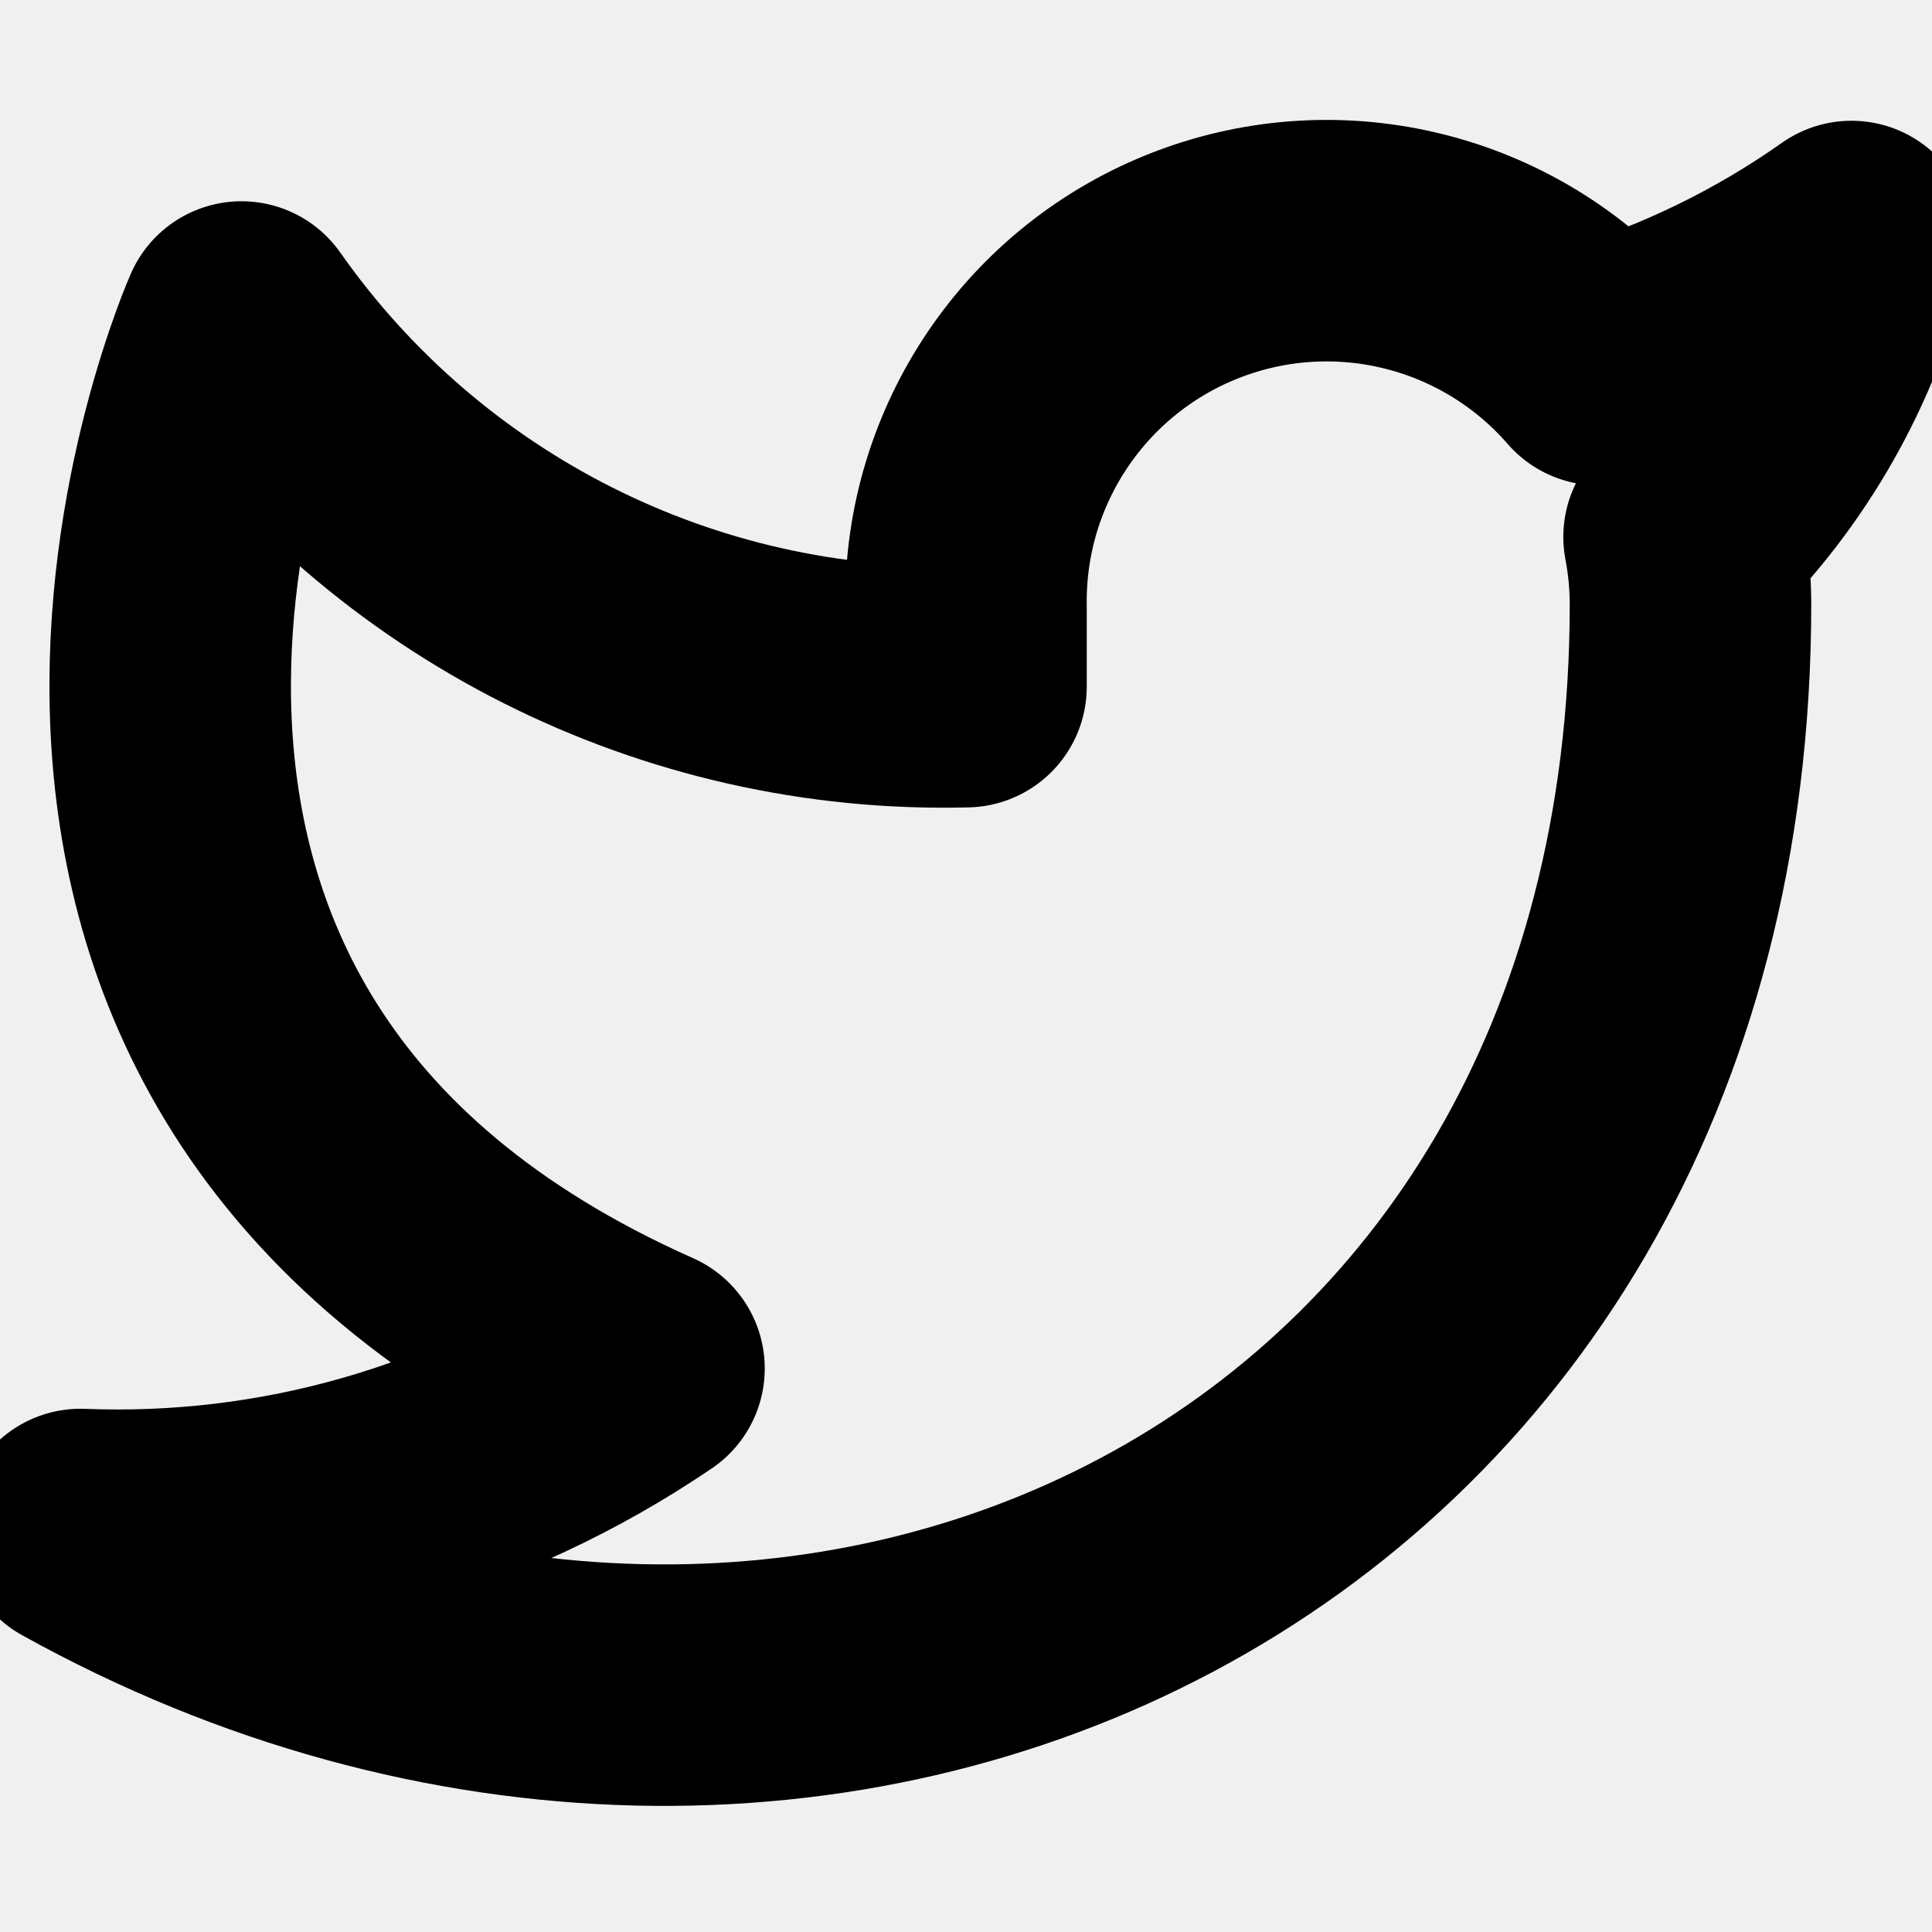
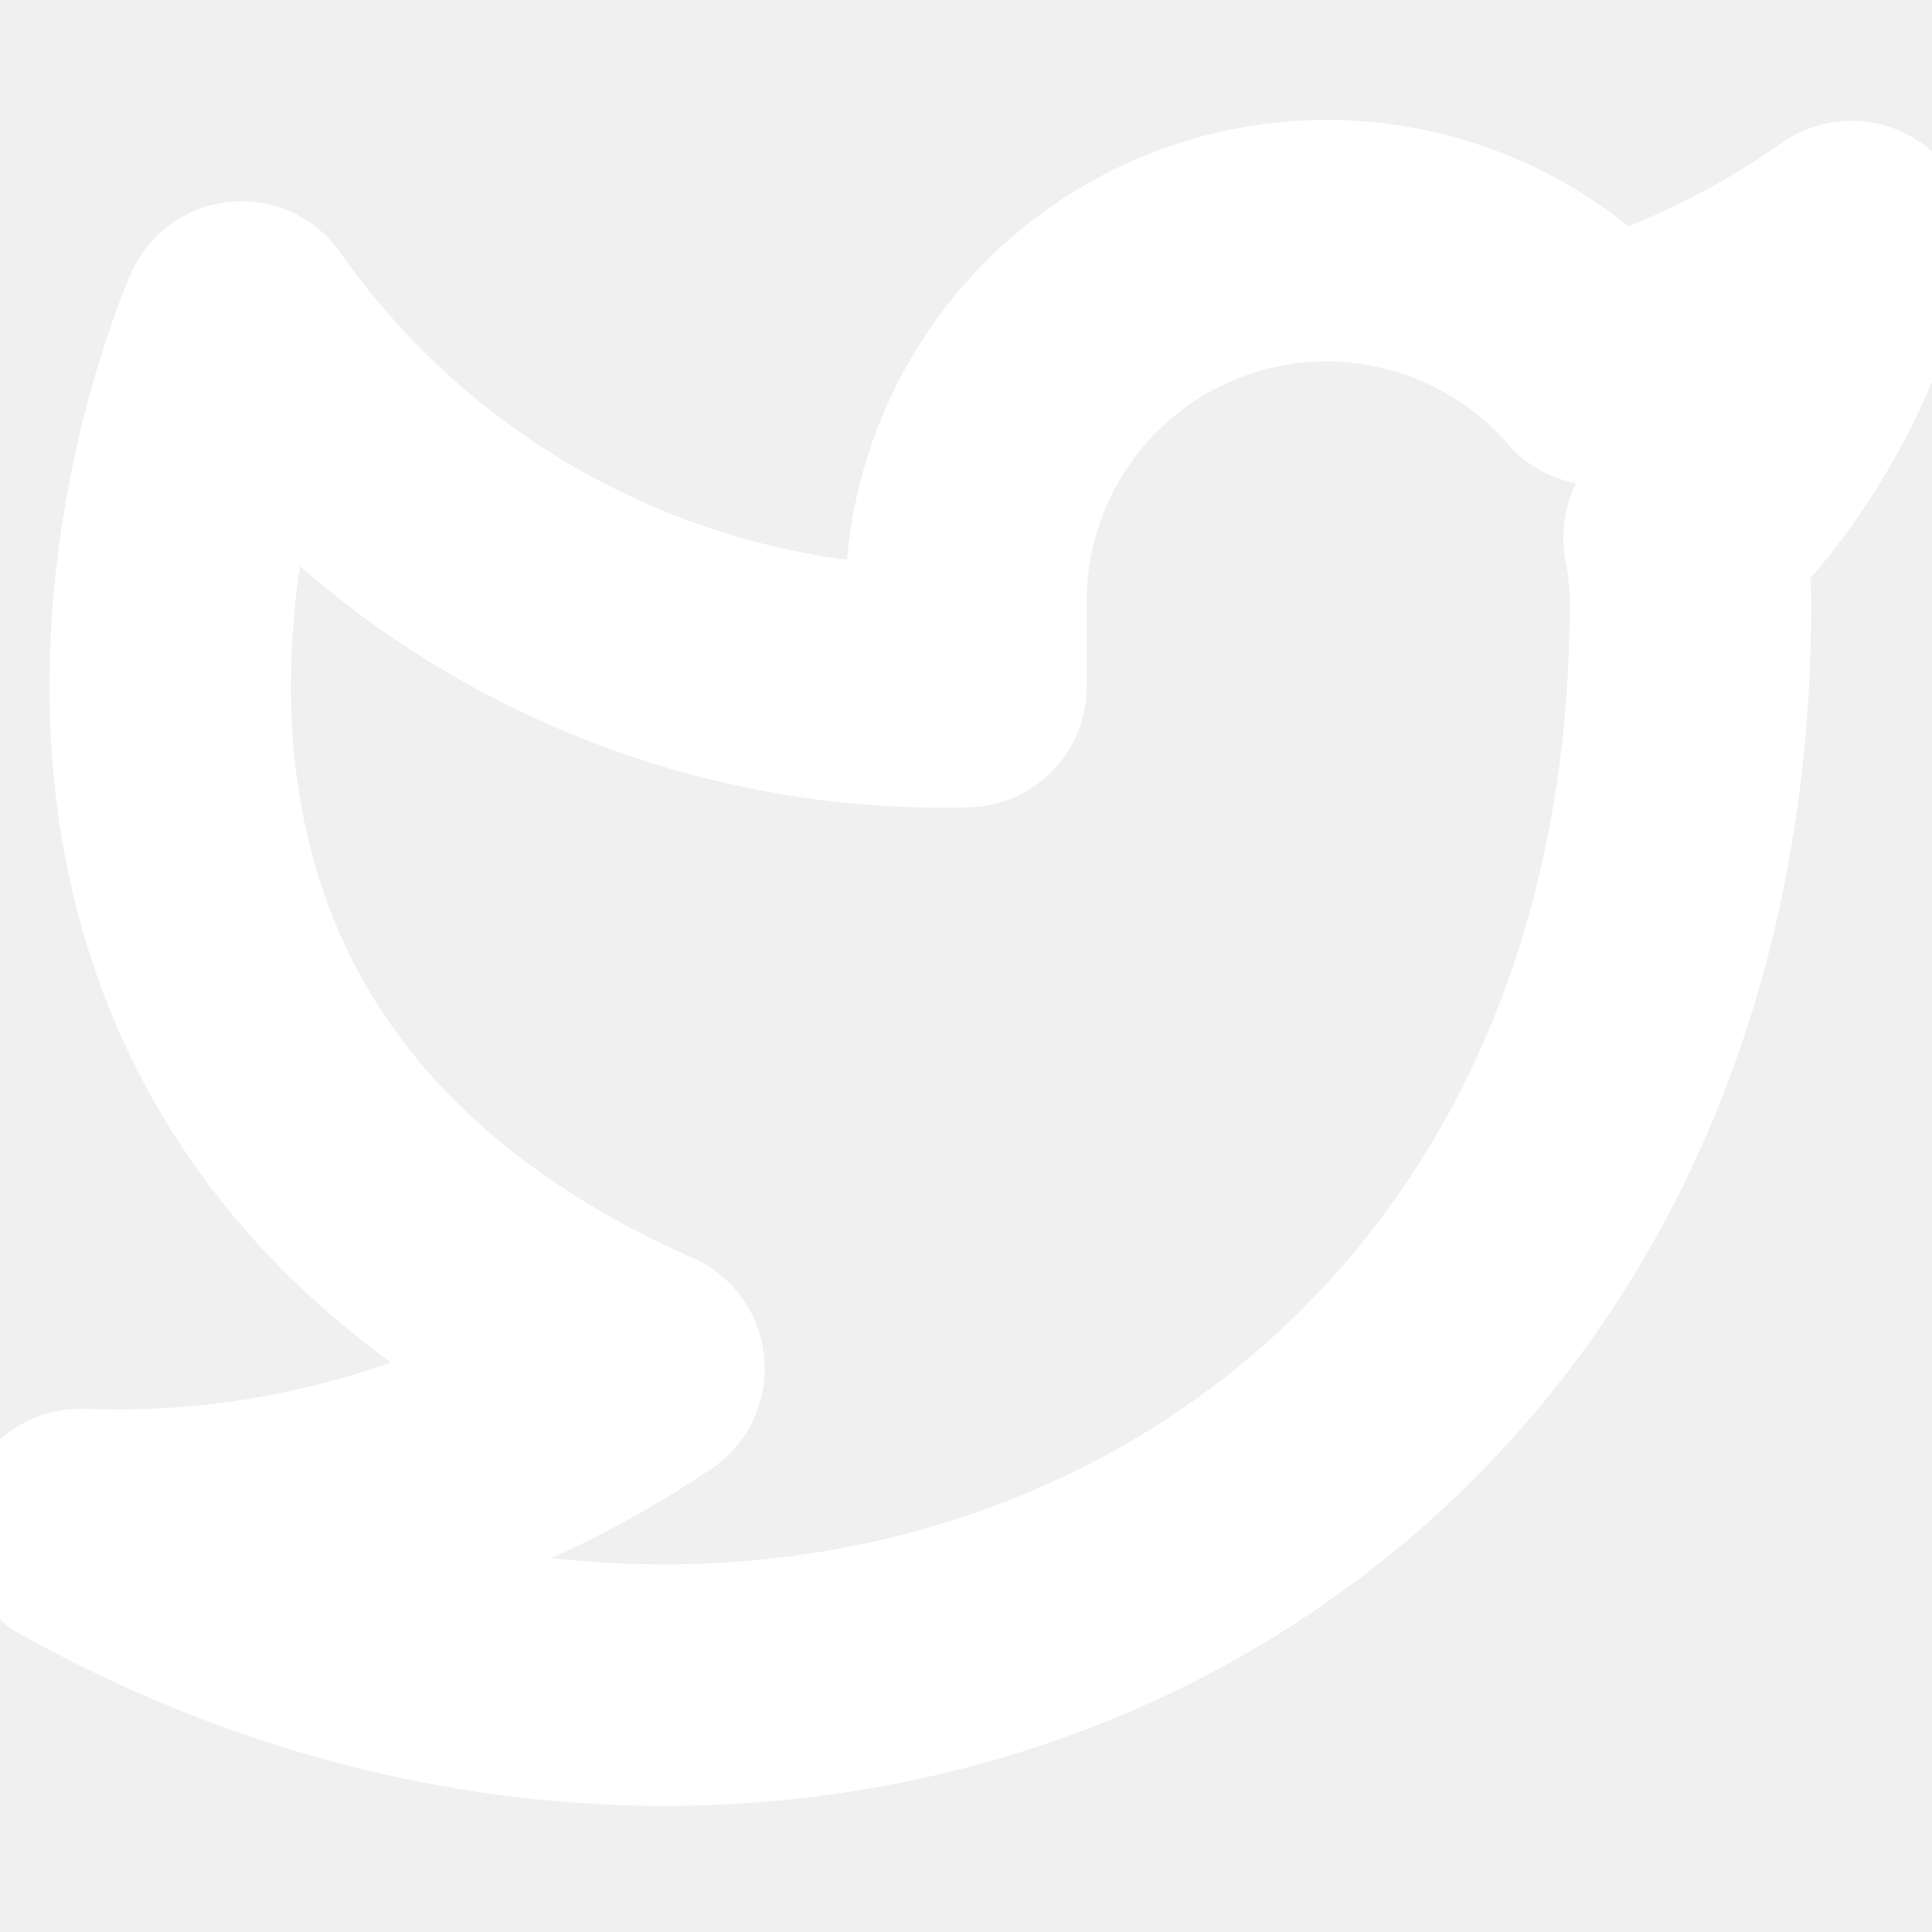
- <svg xmlns="http://www.w3.org/2000/svg" width="24" height="24" viewBox="0 0 24 24" fill="none" stroke="currentColor" stroke-width="3" stroke-linecap="round" stroke-linejoin="round" class="feather feather-twitter">
+ <svg xmlns="http://www.w3.org/2000/svg" width="24" height="24" viewBox="0 0 24 24" fill="none" stroke="white" stroke-width="3" stroke-linecap="round" stroke-linejoin="round" class="feather feather-twitter">
  <path d="M23 3a10.9 10.9 0 0 1-3.14 1.53 4.48 4.48 0 0 0-7.86 3v1A10.66 10.66 0 0 1 3 4s-4 9 5 13a11.64 11.64 0 0 1-7 2c9 5 20 0 20-11.5a4.5 4.5 0 0 0-.08-.83A7.72 7.72 0 0 0 23 3z" />
</svg>
